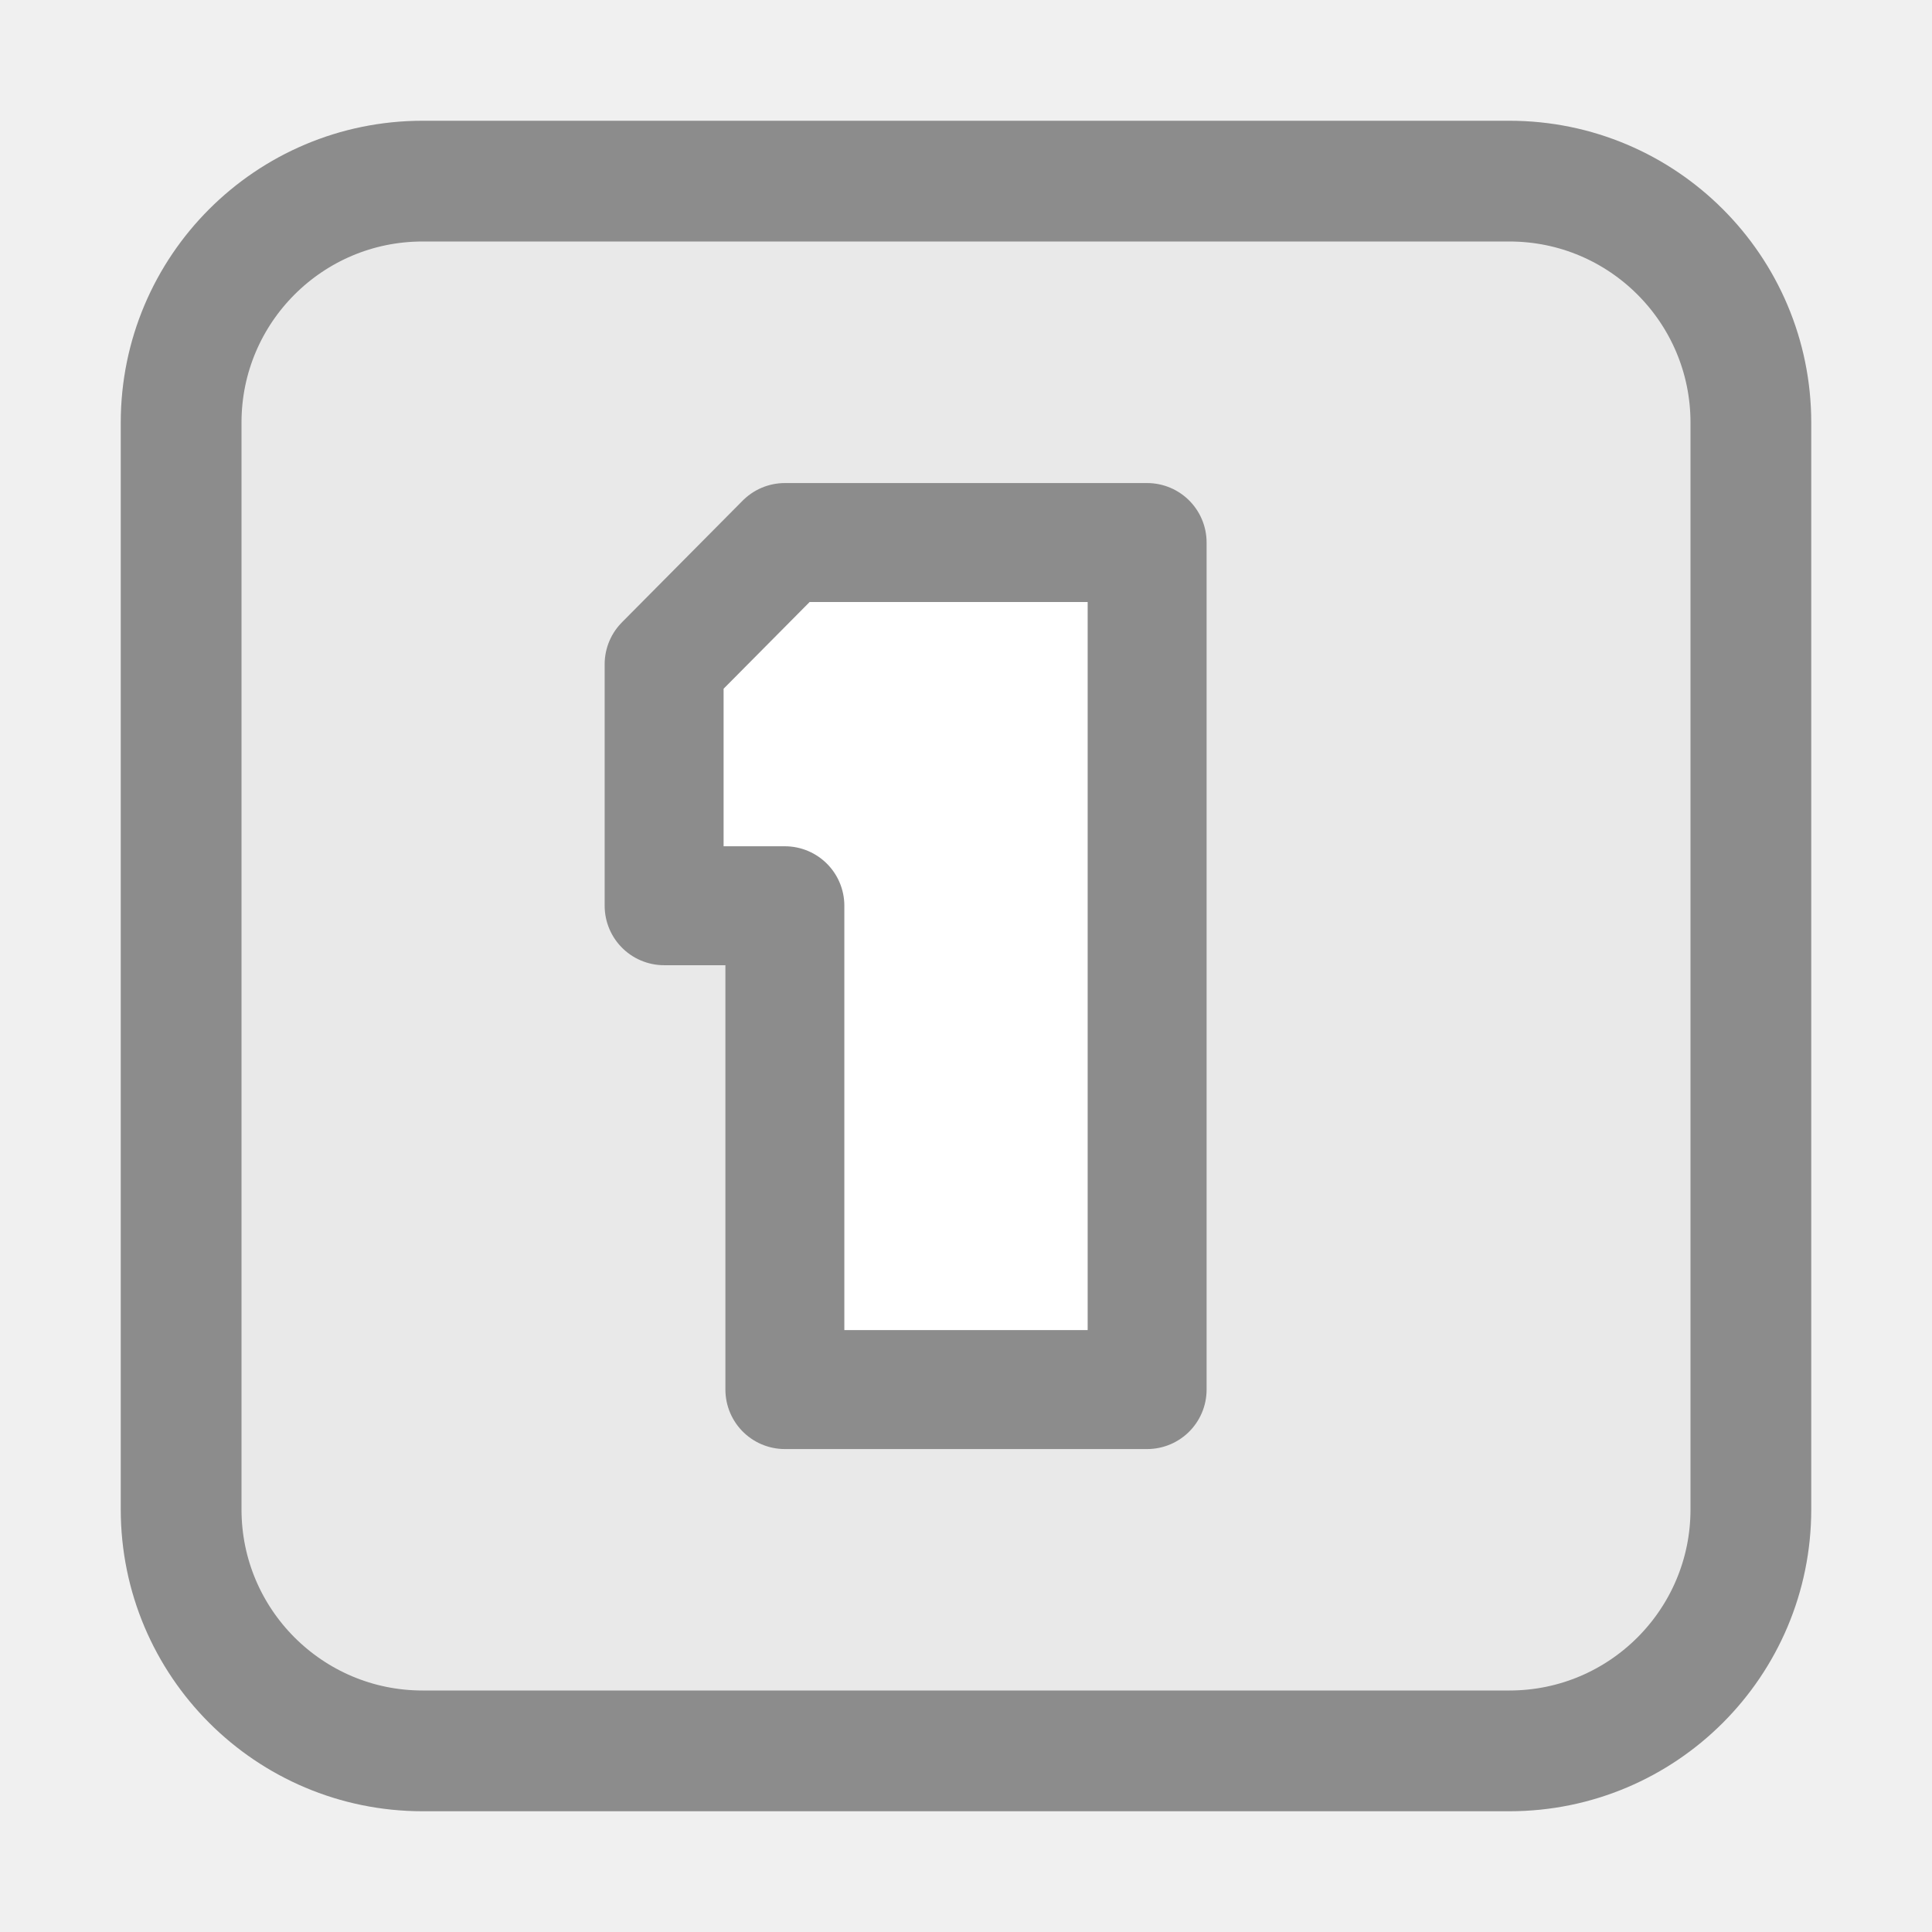
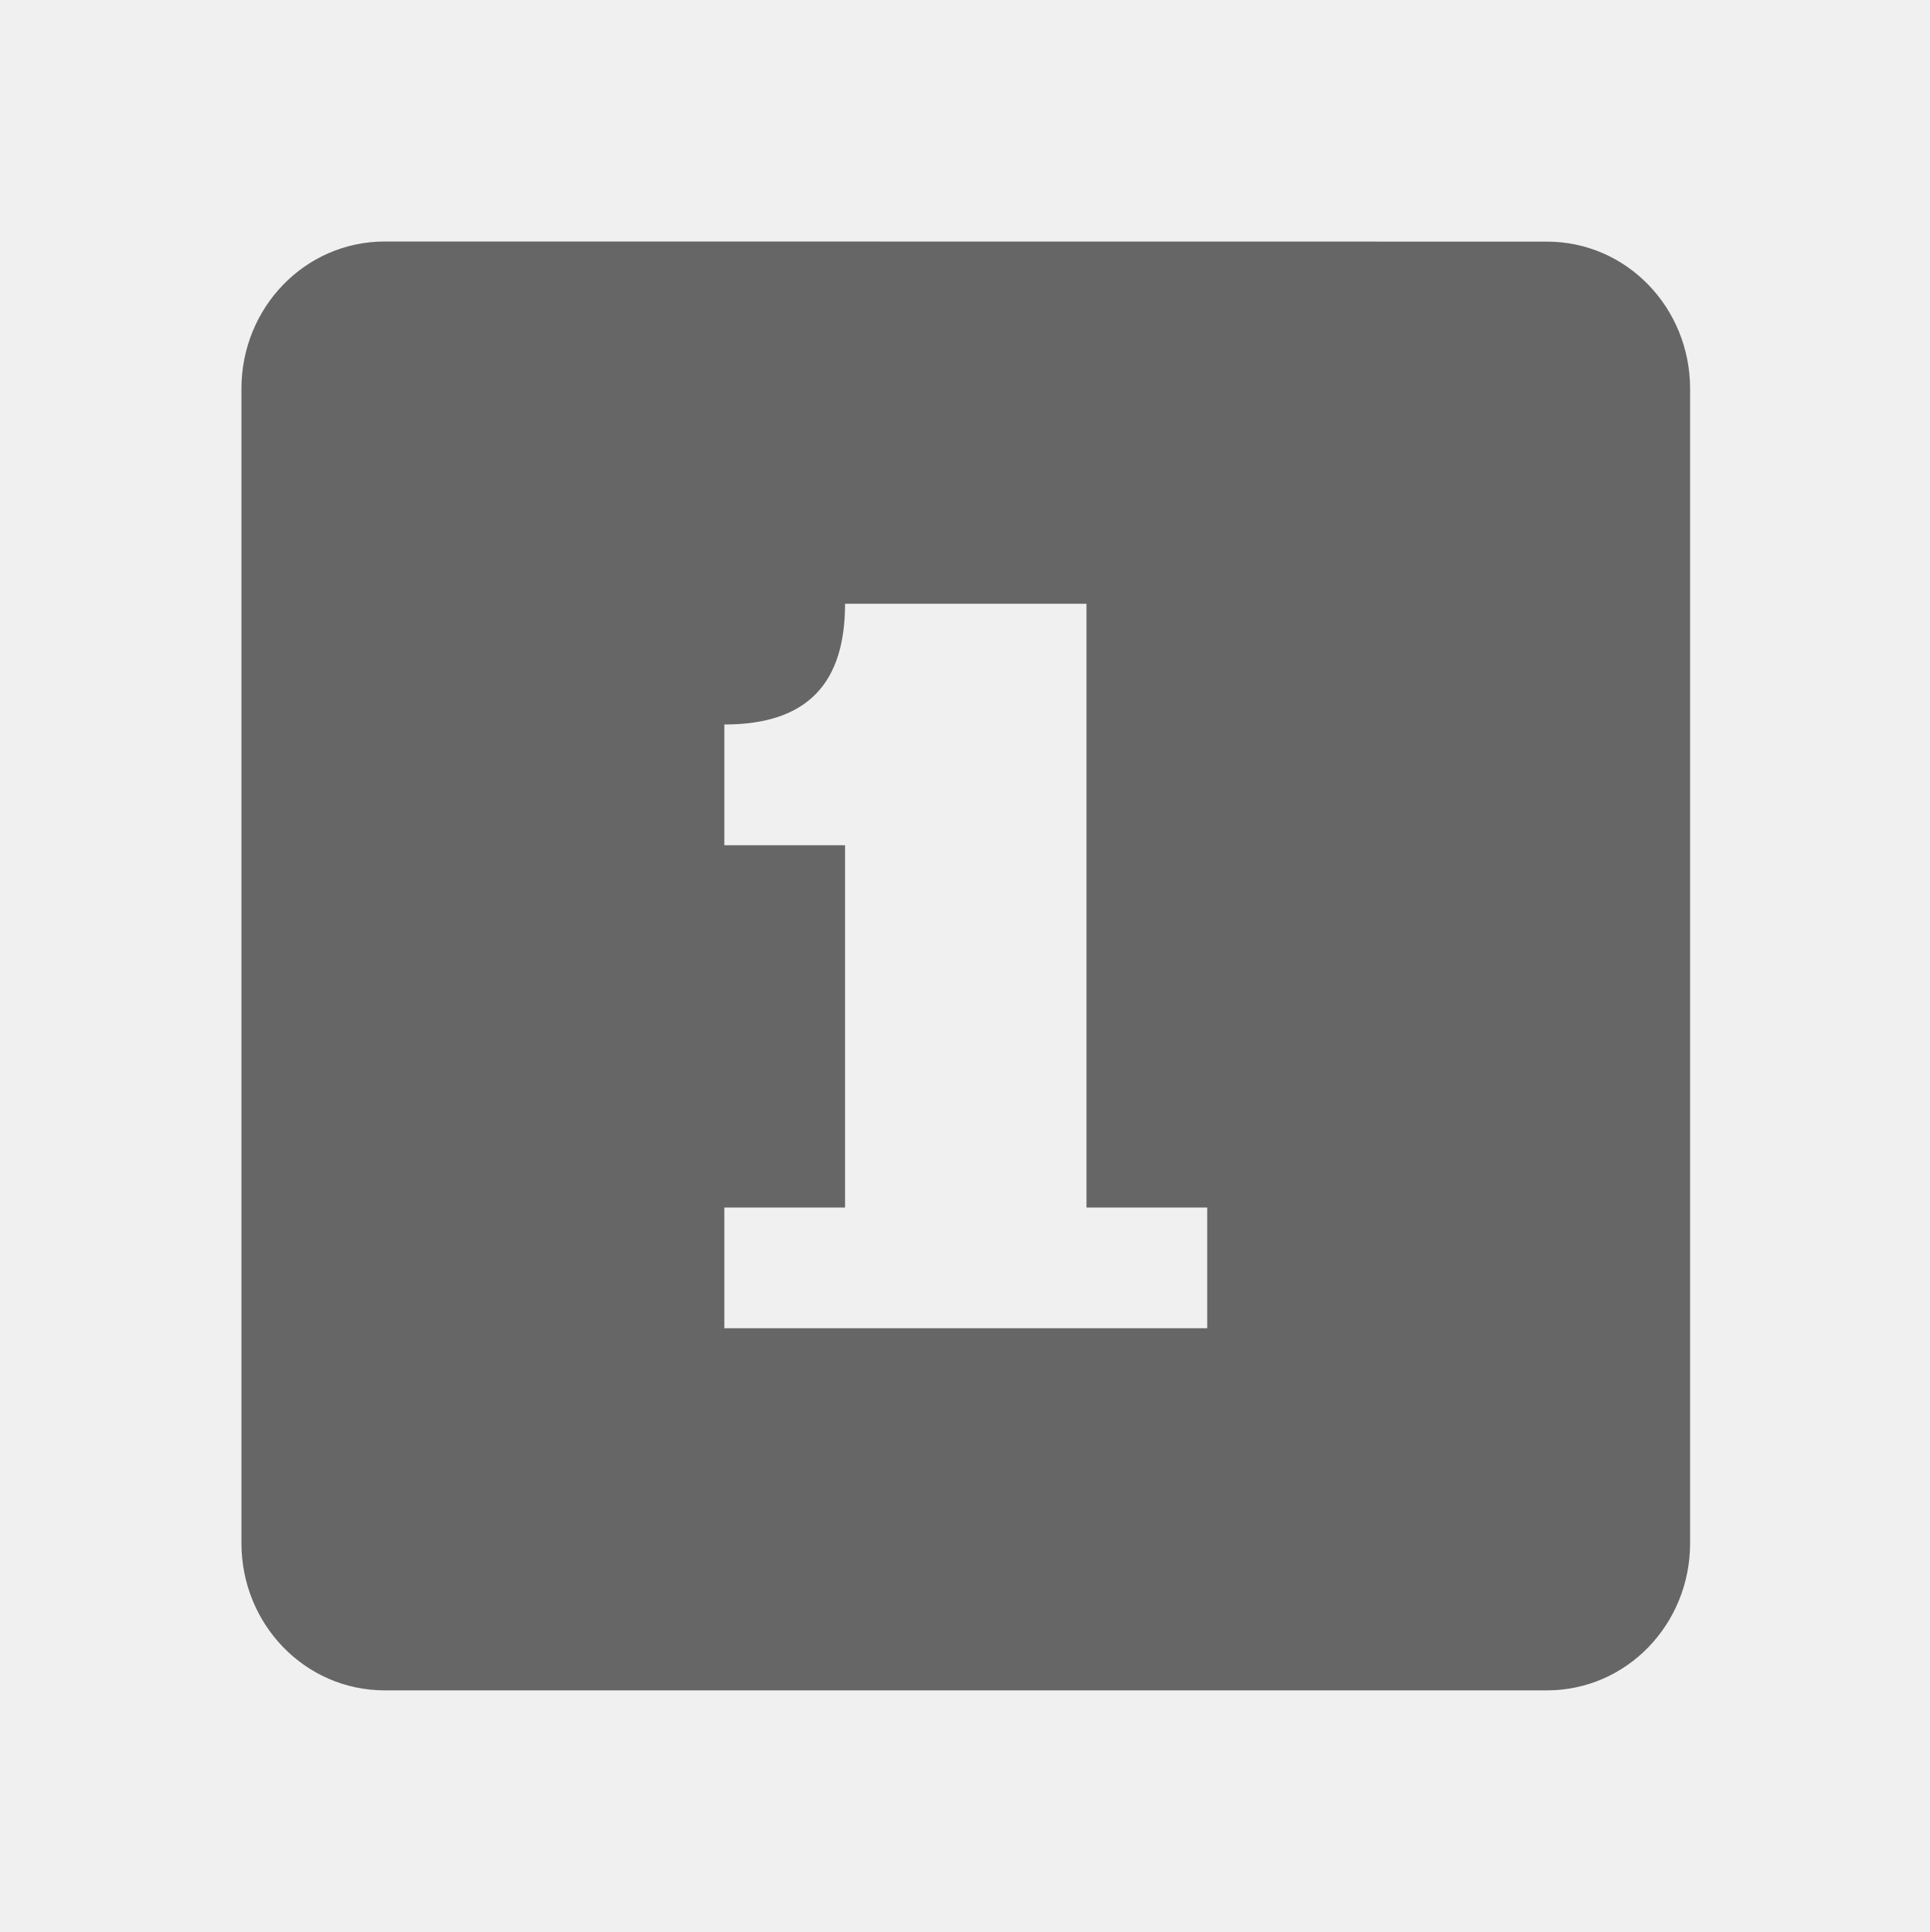
- <svg xmlns="http://www.w3.org/2000/svg" xmlns:xlink="http://www.w3.org/1999/xlink" version="1.1" width="16" height="16" id="svg2">
-   <defs id="defs4">
-     <linearGradient id="linearGradient3195">
-       <stop id="stop3197" style="stop-color:#ffffff;stop-opacity:1" offset="0" />
-       <stop id="stop3199" style="stop-color:#ffffff;stop-opacity:0" offset="1" />
-     </linearGradient>
-     <linearGradient id="linearGradient3172">
-       <stop id="stop3174" style="stop-color:#6e6e6e;stop-opacity:1" offset="0" />
-       <stop id="stop3176" style="stop-color:#808080;stop-opacity:1" offset="1" />
-     </linearGradient>
-     <linearGradient id="linearGradient3164">
-       <stop id="stop3166" style="stop-color:#000000;stop-opacity:1" offset="0" />
-       <stop id="stop3168" style="stop-color:#000000;stop-opacity:0" offset="1" />
-     </linearGradient>
-     <linearGradient x1="10.24" y1="1054.822" x2="10.24" y2="1038.362" id="linearGradient3170" xlink:href="#linearGradient3164" gradientUnits="userSpaceOnUse" gradientTransform="translate(-16,0)" />
-     <linearGradient x1="8" y1="1052.362" x2="8" y2="1039.672" id="linearGradient3201" xlink:href="#linearGradient3195" gradientUnits="userSpaceOnUse" />
-     <linearGradient x1="8.313" y1="14.055" x2="8.313" y2="2.187" id="linearGradient3827" xlink:href="#linearGradient3829" gradientUnits="userSpaceOnUse" />
-     <linearGradient id="linearGradient3829">
-       <stop id="stop3831" style="stop-color:#8b8b8b;stop-opacity:1" offset="0" />
-       <stop id="stop3833" style="stop-color:#a9a9a9;stop-opacity:1" offset="1" />
-     </linearGradient>
-     <linearGradient x1="72.422" y1="124.756" x2="72.422" y2="51.244" id="linearGradient4426" xlink:href="#linearGradient2490-3-9" gradientUnits="userSpaceOnUse" gradientTransform="matrix(0.1040843,0,0,0.104825,2.974334,2.641649)" />
-     <radialGradient cx="69.448" cy="51.695" r="31" fx="69.448" fy="51.695" id="radialGradient4424" xlink:href="#linearGradient3242-7-8" gradientUnits="userSpaceOnUse" gradientTransform="matrix(0,0.2503093,-0.272593,0,25.37848,-8.210464)" />
-     <linearGradient id="linearGradient2490-3-9">
-       <stop id="stop2492-3-0" style="stop-color:#365f0e;stop-opacity:1" offset="0" />
-       <stop id="stop2494-8-3" style="stop-color:#84a718;stop-opacity:1" offset="1" />
-     </linearGradient>
-     <linearGradient id="linearGradient3242-7-8">
-       <stop id="stop3244-5-4" style="stop-color:#eef87e;stop-opacity:1" offset="0" />
-       <stop id="stop3246-9-6" style="stop-color:#cde34f;stop-opacity:1" offset="0.262" />
-       <stop id="stop3248-7-9" style="stop-color:#93b723;stop-opacity:1" offset="0.661" />
-       <stop id="stop3250-8-2" style="stop-color:#5a7e0d;stop-opacity:1" offset="1" />
-     </linearGradient>
-     <linearGradient id="linearGradient3943-5">
-       <stop id="stop3945-9" style="stop-color:#ffffff;stop-opacity:1" offset="0" />
-       <stop id="stop3947-4" style="stop-color:#ffffff;stop-opacity:0" offset="1" />
-     </linearGradient>
-     <linearGradient x1="24.139" y1="7.048" x2="24.139" y2="39.268" id="linearGradient5530-3" xlink:href="#linearGradient3943-5" gradientUnits="userSpaceOnUse" gradientTransform="matrix(0.2013113,0,0,0.1999165,7.547054,7.175099)" />
-     <linearGradient x1="25" y1="17.829" x2="25" y2="8.197" id="linearGradient2934" xlink:href="#linearGradient2781" gradientUnits="userSpaceOnUse" gradientTransform="matrix(0.4242419,0,0,0.4590167,-2.972304,-3.764905)" />
-     <linearGradient id="linearGradient2781">
-       <stop id="stop2783" style="stop-color:#cdcdcd;stop-opacity:1" offset="0" />
-       <stop id="stop2785" style="stop-color:#ffffff;stop-opacity:1" offset="1" />
-     </linearGradient>
-     <linearGradient x1="24.139" y1="7.048" x2="24.139" y2="39.268" id="linearGradient3866" xlink:href="#linearGradient3943-5" gradientUnits="userSpaceOnUse" gradientTransform="matrix(0.2013113,0,0,0.1999165,-17.74532,1057.409)" />
-     <radialGradient cx="69.448" cy="51.695" r="31" fx="69.448" fy="51.695" id="radialGradient3869" xlink:href="#linearGradient3242-7-8" gradientUnits="userSpaceOnUse" gradientTransform="matrix(0,0.2503093,-0.272593,0,0.086106,1042.023)" />
-     <linearGradient x1="72.422" y1="124.756" x2="72.422" y2="51.244" id="linearGradient3871" xlink:href="#linearGradient2490-3-9" gradientUnits="userSpaceOnUse" gradientTransform="matrix(0.1040843,0,0,0.104825,-22.31804,1052.876)" />
-     <linearGradient x1="25" y1="17.829" x2="25" y2="8.197" id="linearGradient3882" xlink:href="#linearGradient2781" gradientUnits="userSpaceOnUse" gradientTransform="matrix(0.4242419,0,0,0.4590167,-28.26468,1046.469)" />
-   </defs>
-   <g transform="translate(0,-1036.362)" id="layer1">
-     <rect width="13" height="13" rx="2" ry="2" x="1.5" y="1037.862" id="rect7169" style="fill:#e9e9e9;fill-opacity:1;stroke:#8c8c8c;stroke-width:1;stroke-miterlimit:4;stroke-opacity:1;stroke-dasharray:none" />
-     <path d="m 6.5,1040.855 3,0 0,7.015 -3,0 0,-4.007 -1,0 0,-2 z" id="path2262" style="color:#000000;fill:#ffffff;fill-opacity:1;stroke:#8c8c8c;stroke-width:0.985;stroke-linecap:round;stroke-linejoin:round;stroke-miterlimit:4;stroke-opacity:1;stroke-dasharray:none;stroke-dashoffset:0;marker:none;visibility:visible;display:inline;overflow:visible;enable-background:accumulate" />
+ <svg xmlns="http://www.w3.org/2000/svg" height="16" width="15.982">
+   <g transform="translate(-473 3)">
+     <path color="#bebebe" d="M476.188-1C475.525-1 475-.451 475 .219V9.78c0 .67.525 1.219 1.188 1.219h9.625c.663 0 1.187-.549 1.187-1.219V.22c0-.67-.524-1.219-1.187-1.219zM480 2h2v5h1v1h-4V7h1V4h-1V3c.695 0 1-.348 1-1z" fill="#666" overflow="visible" style="marker:none" />
  </g>
</svg>
